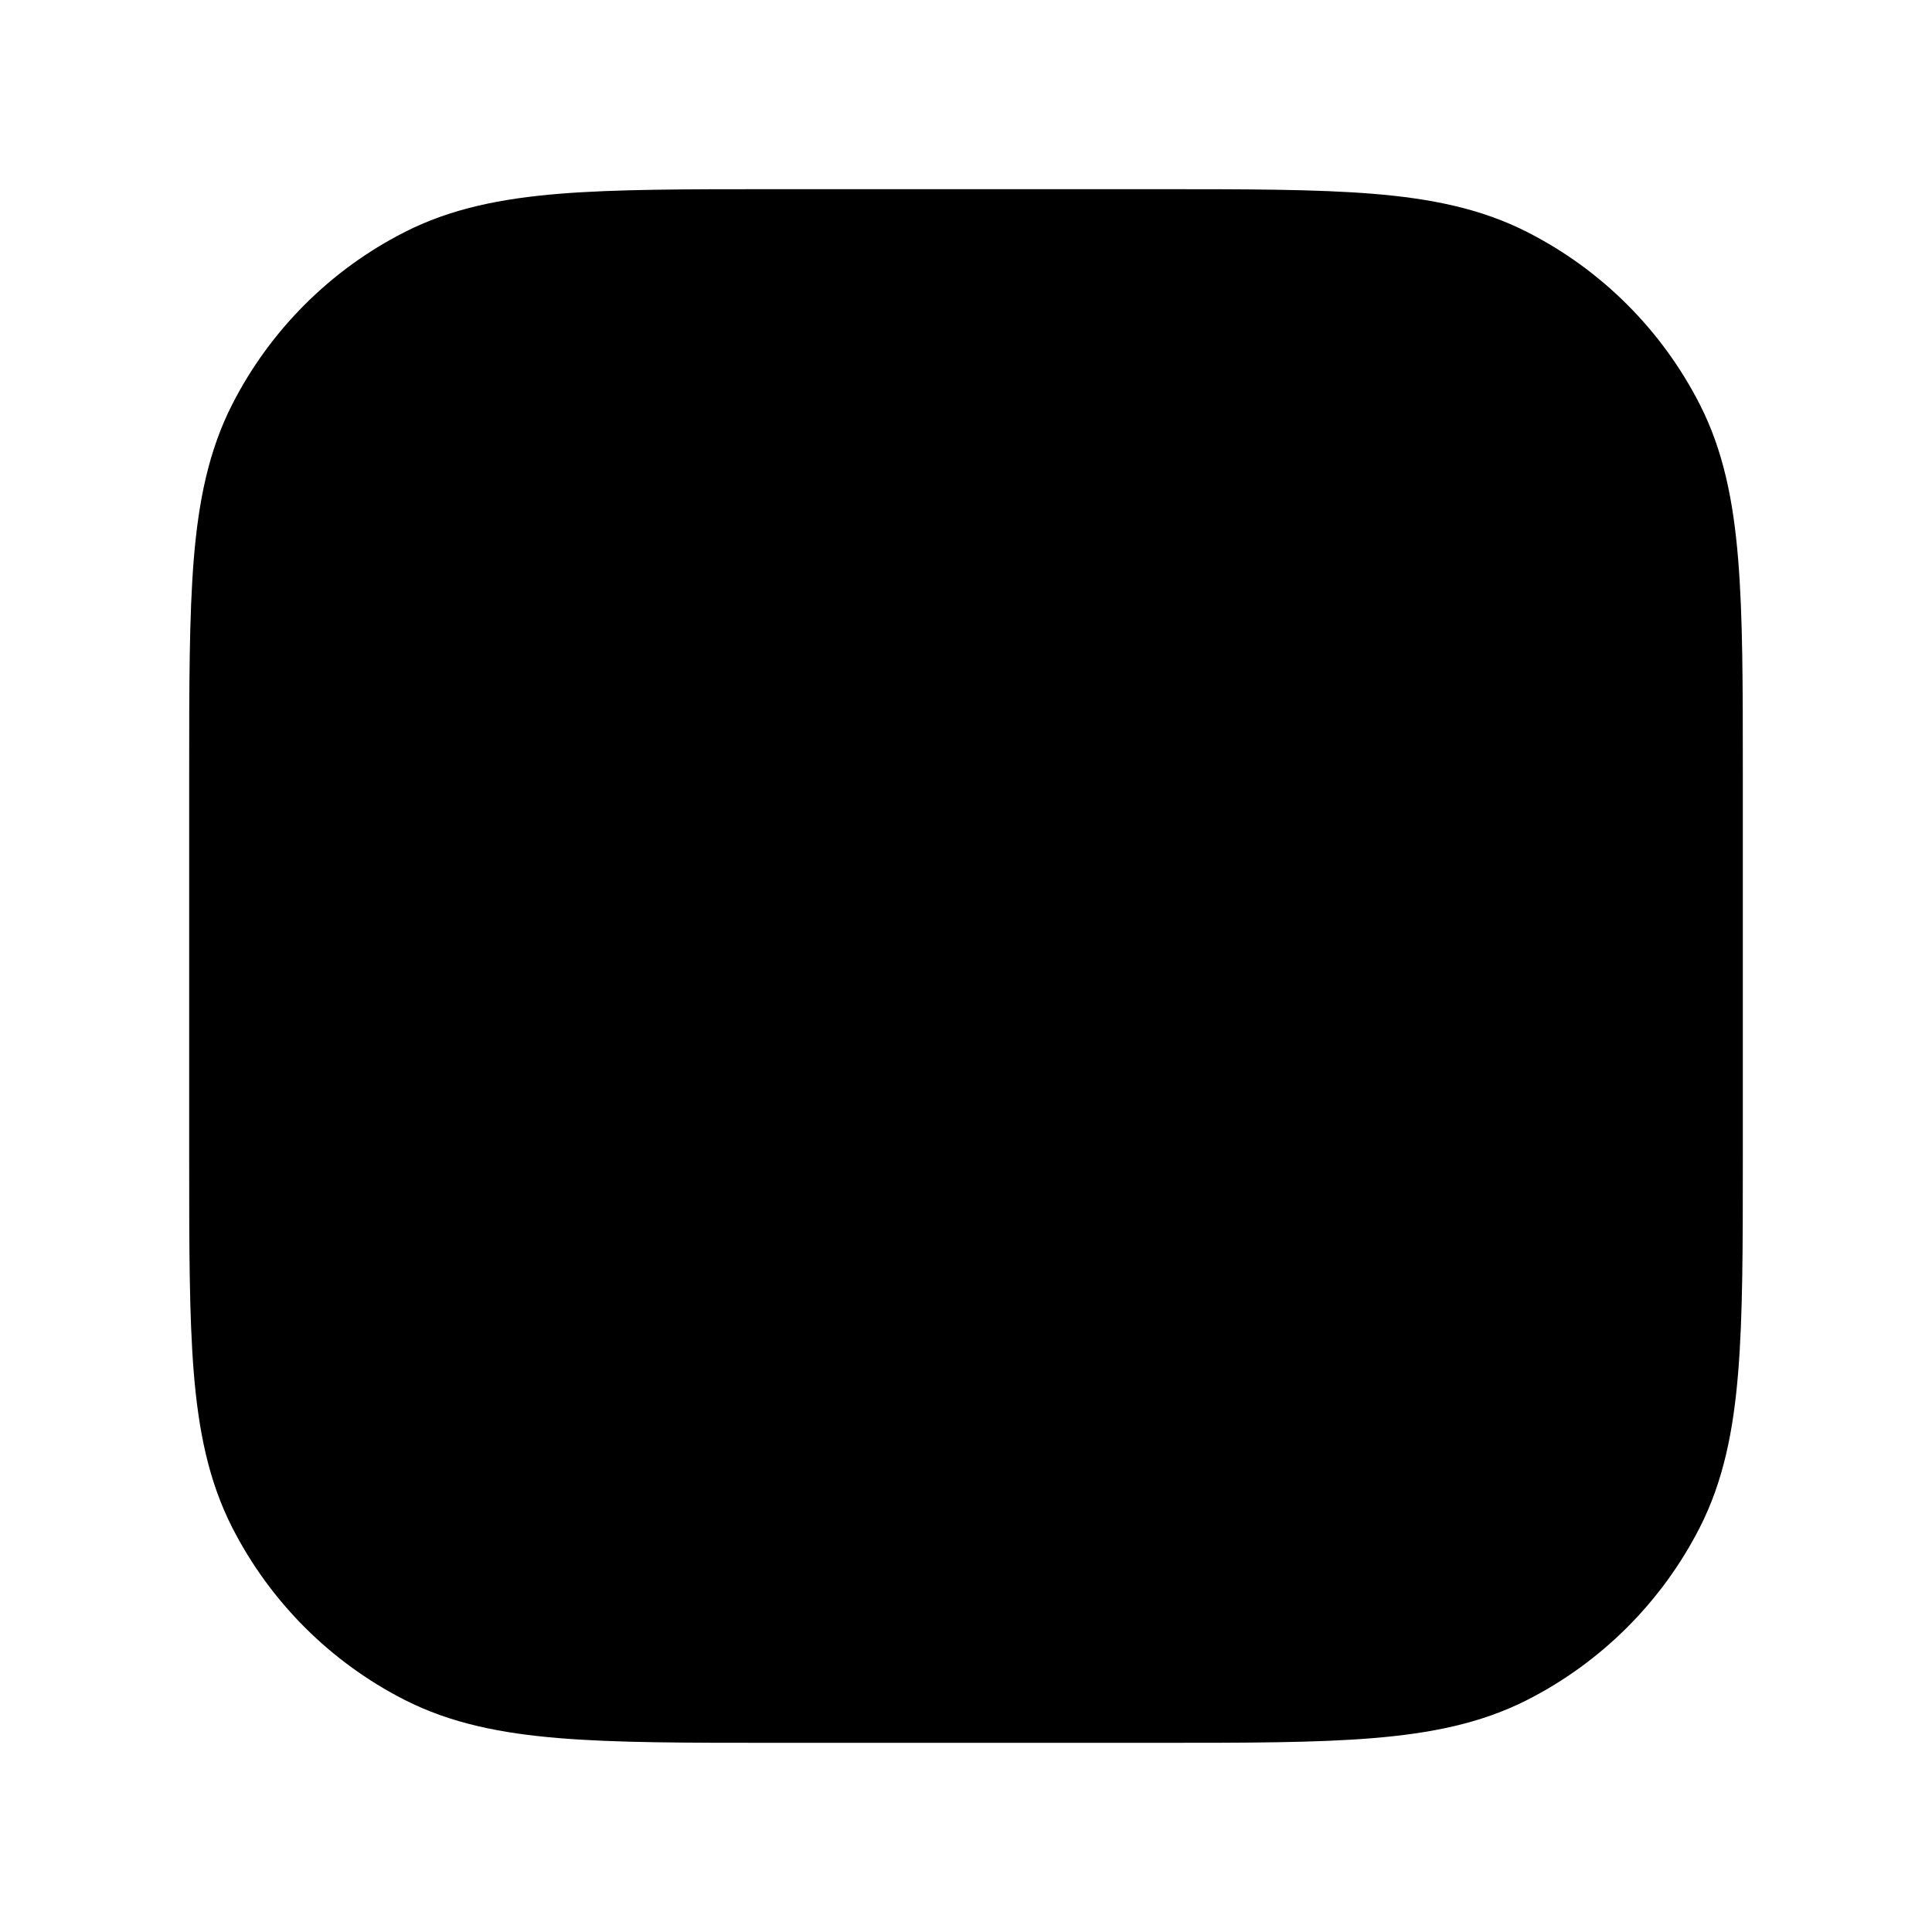
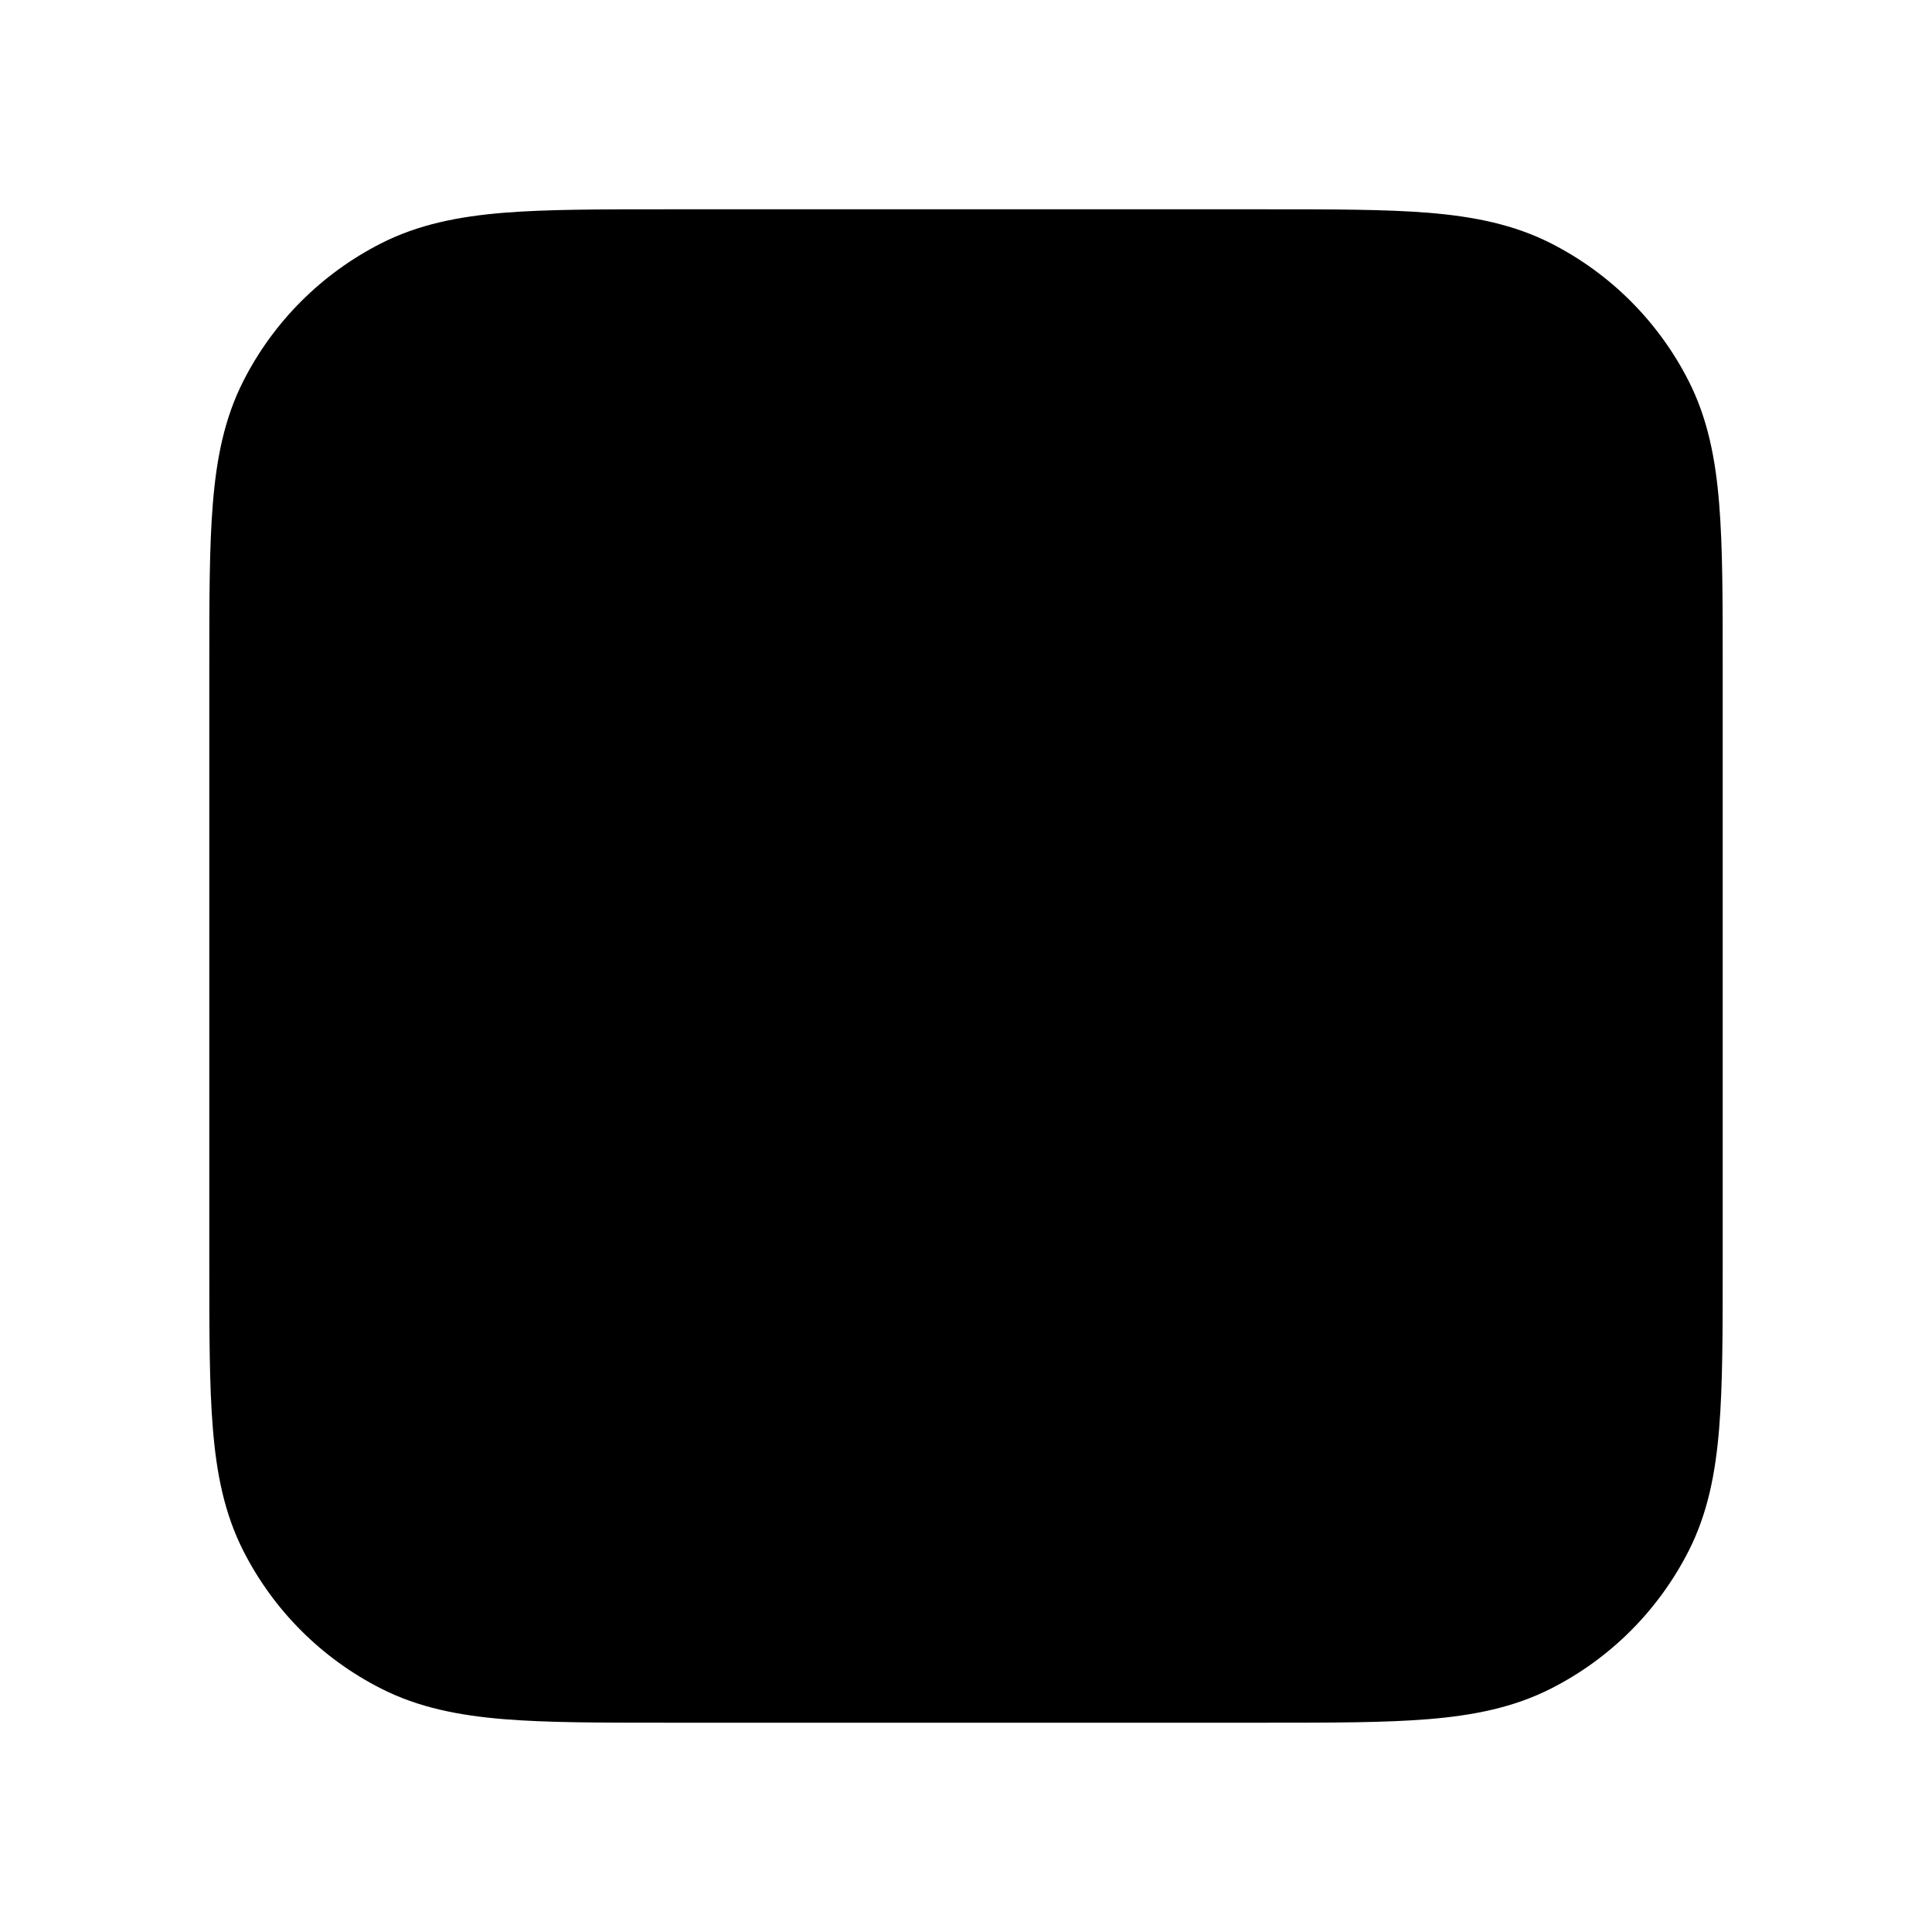
<svg xmlns="http://www.w3.org/2000/svg" viewBox="0 0 24 24">
-   <path fill-rule="evenodd" clip-rule="evenodd" d="M9.611 2.35H14.389C15.476 2.35 16.347 2.35 17.05 2.407C17.773 2.466 18.399 2.59 18.974 2.884C19.896 3.353 20.646 4.103 21.116 5.025C21.409 5.601 21.533 6.226 21.592 6.949C21.65 7.653 21.65 8.524 21.65 9.611V14.389C21.65 15.476 21.65 16.346 21.592 17.05C21.533 17.773 21.409 18.398 21.116 18.974C20.646 19.896 19.896 20.646 18.974 21.116C18.399 21.409 17.773 21.533 17.05 21.592C16.347 21.65 15.476 21.65 14.389 21.65H9.611C8.524 21.65 7.653 21.65 6.949 21.592C6.227 21.533 5.601 21.409 5.025 21.116C4.103 20.646 3.354 19.896 2.884 18.974C2.591 18.398 2.466 17.773 2.407 17.05C2.35 16.346 2.35 15.476 2.35 14.389V9.611C2.35 8.524 2.35 7.653 2.407 6.949C2.466 6.226 2.591 5.601 2.884 5.025C3.354 4.103 4.103 3.353 5.025 2.884C5.601 2.59 6.227 2.466 6.949 2.407C7.653 2.35 8.524 2.35 9.611 2.35Z" />
+   <path d="M8.263 2.6C7.454 2.6 6.794 2.6 6.257 2.643C5.701 2.689 5.199 2.786 4.73 3.025C3.996 3.399 3.399 3.995 3.025 4.729C2.786 5.198 2.689 5.7 2.644 6.256C2.6 6.793 2.6 7.454 2.6 8.262V15.737C2.6 16.545 2.6 17.206 2.644 17.743C2.689 18.299 2.786 18.801 3.025 19.27C3.399 20.004 3.996 20.601 4.73 20.974C5.199 21.213 5.701 21.31 6.257 21.356C6.794 21.4 7.454 21.4 8.263 21.4H15.738C16.546 21.4 17.207 21.4 17.744 21.356C18.3 21.31 18.802 21.213 19.271 20.974C20.005 20.601 20.601 20.004 20.975 19.27C21.214 18.801 21.311 18.299 21.356 17.743C21.4 17.206 21.4 16.545 21.4 15.737V8.262C21.4 7.454 21.4 6.793 21.356 6.256C21.311 5.7 21.214 5.198 20.975 4.729C20.601 3.995 20.005 3.399 19.271 3.025C18.802 2.786 18.3 2.689 17.744 2.643C17.207 2.6 16.546 2.6 15.738 2.6H8.263Z" />
</svg>
